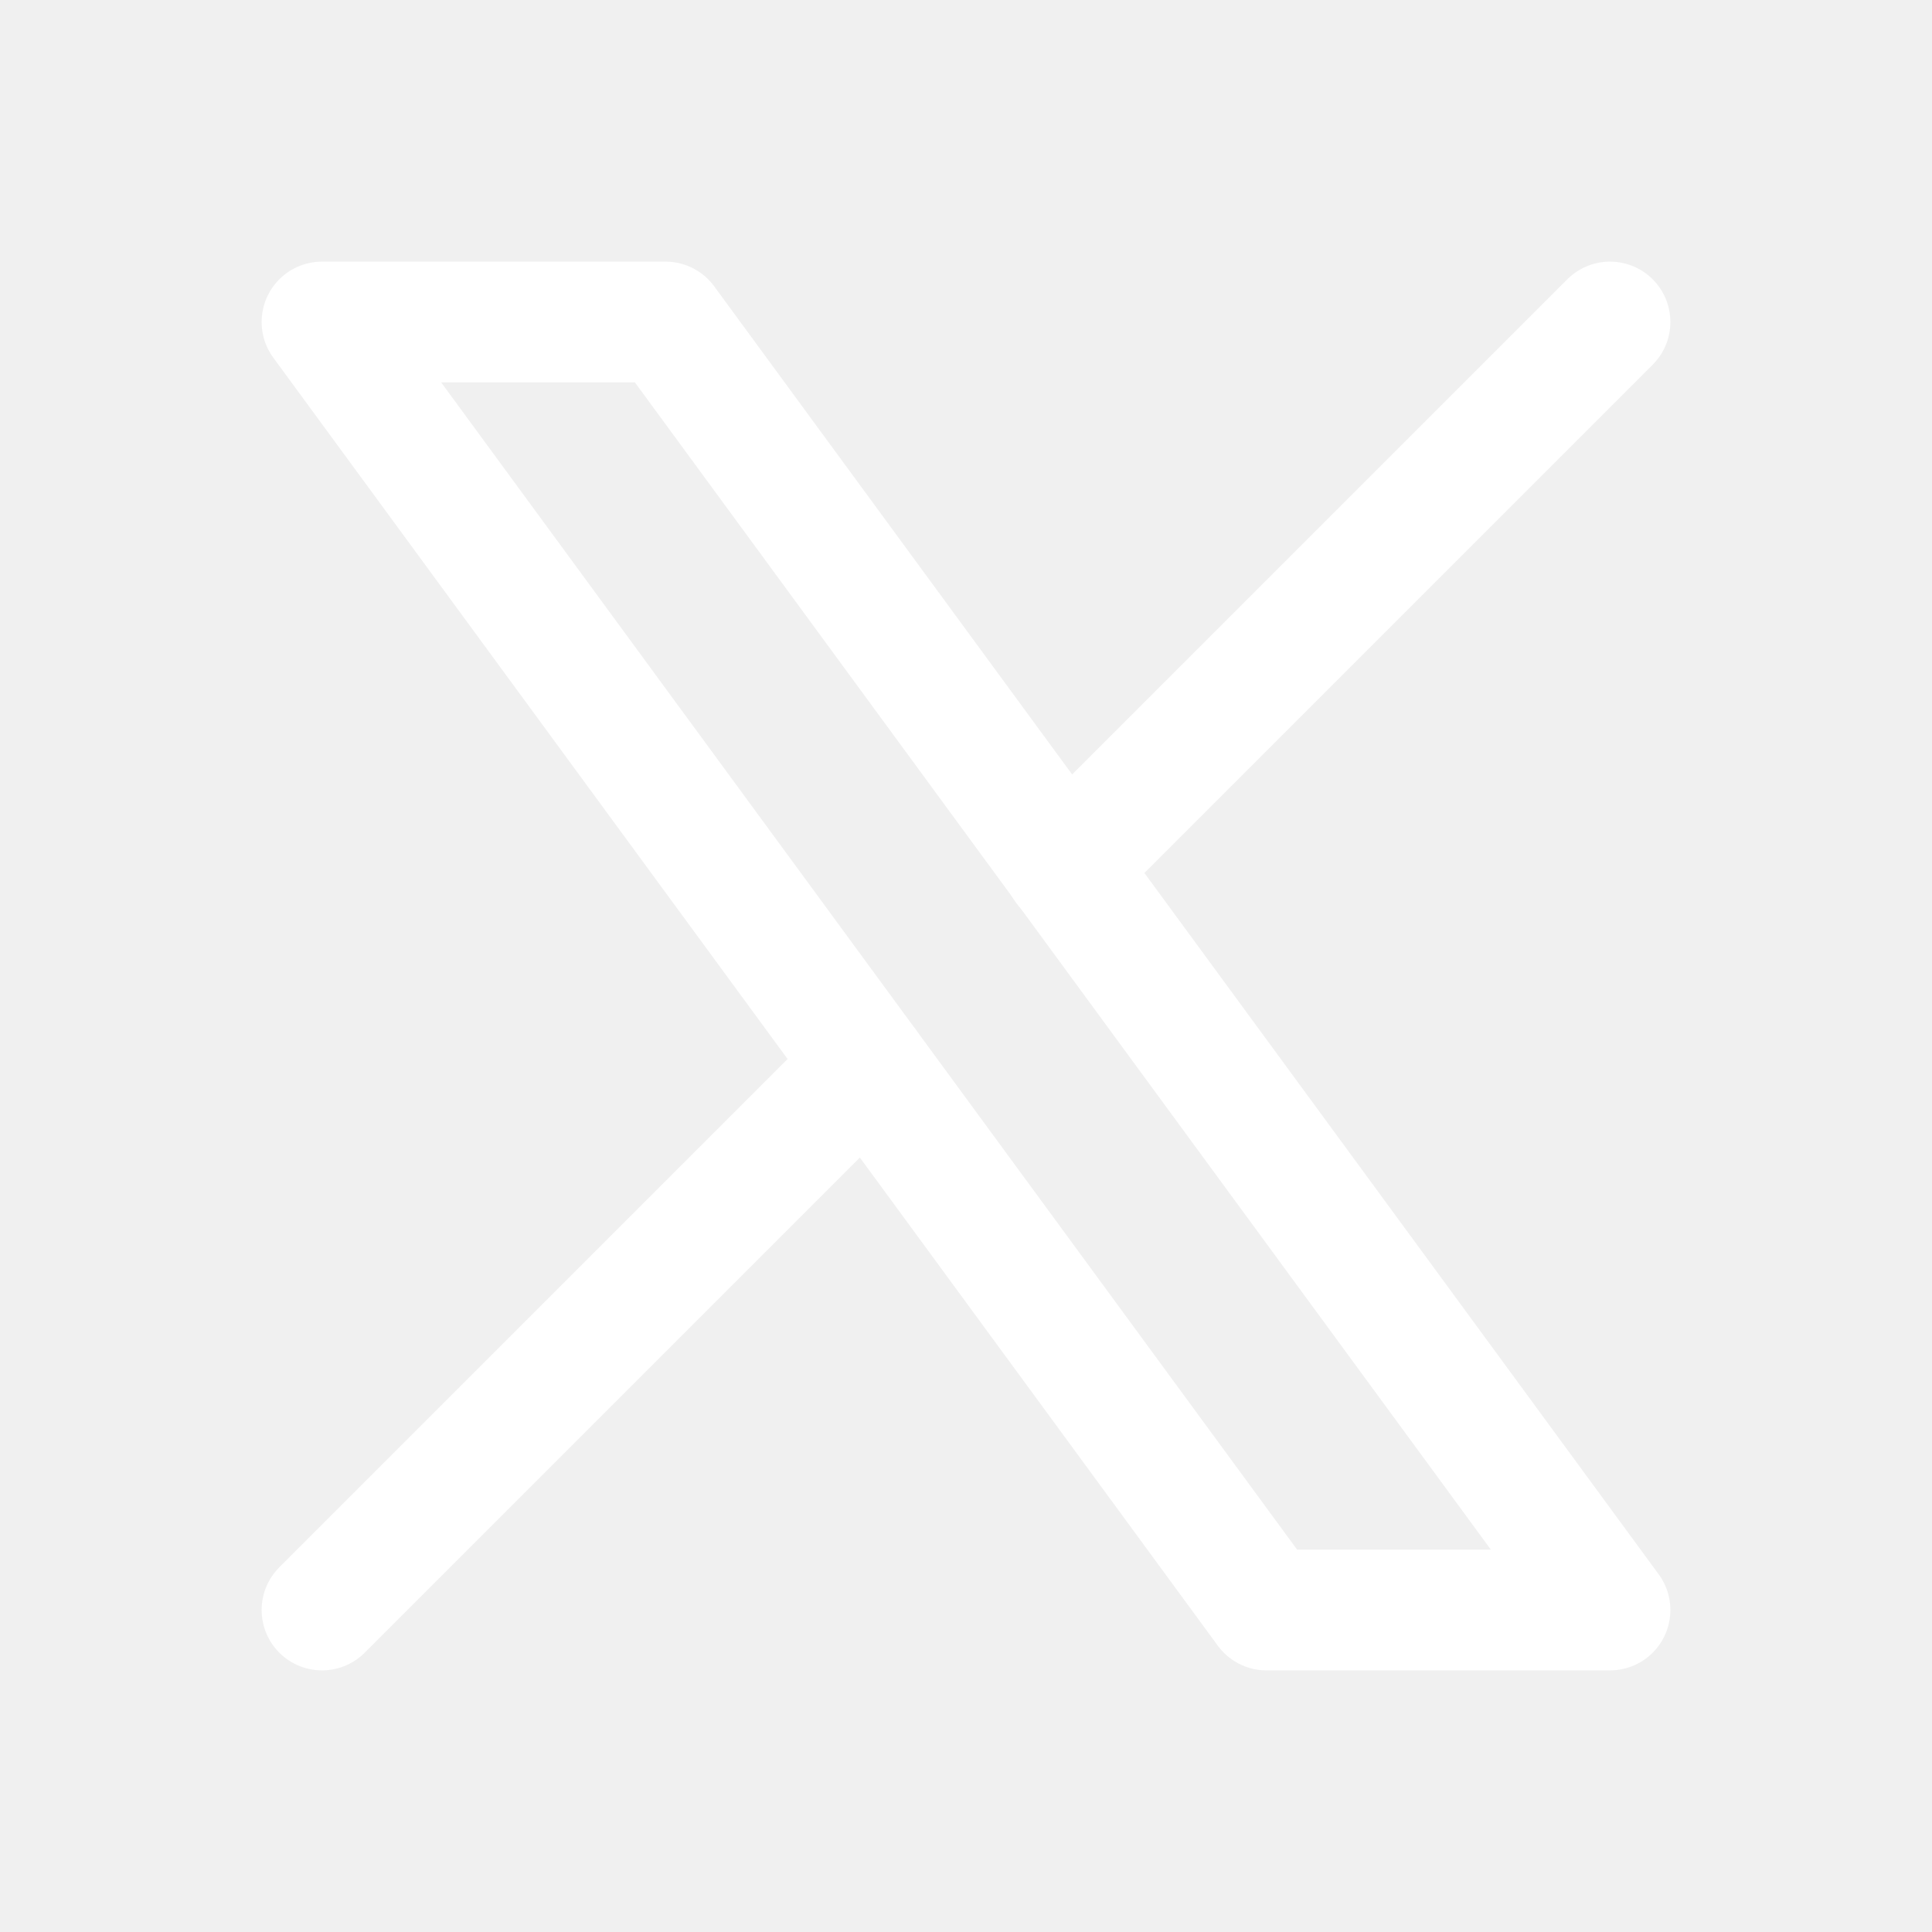
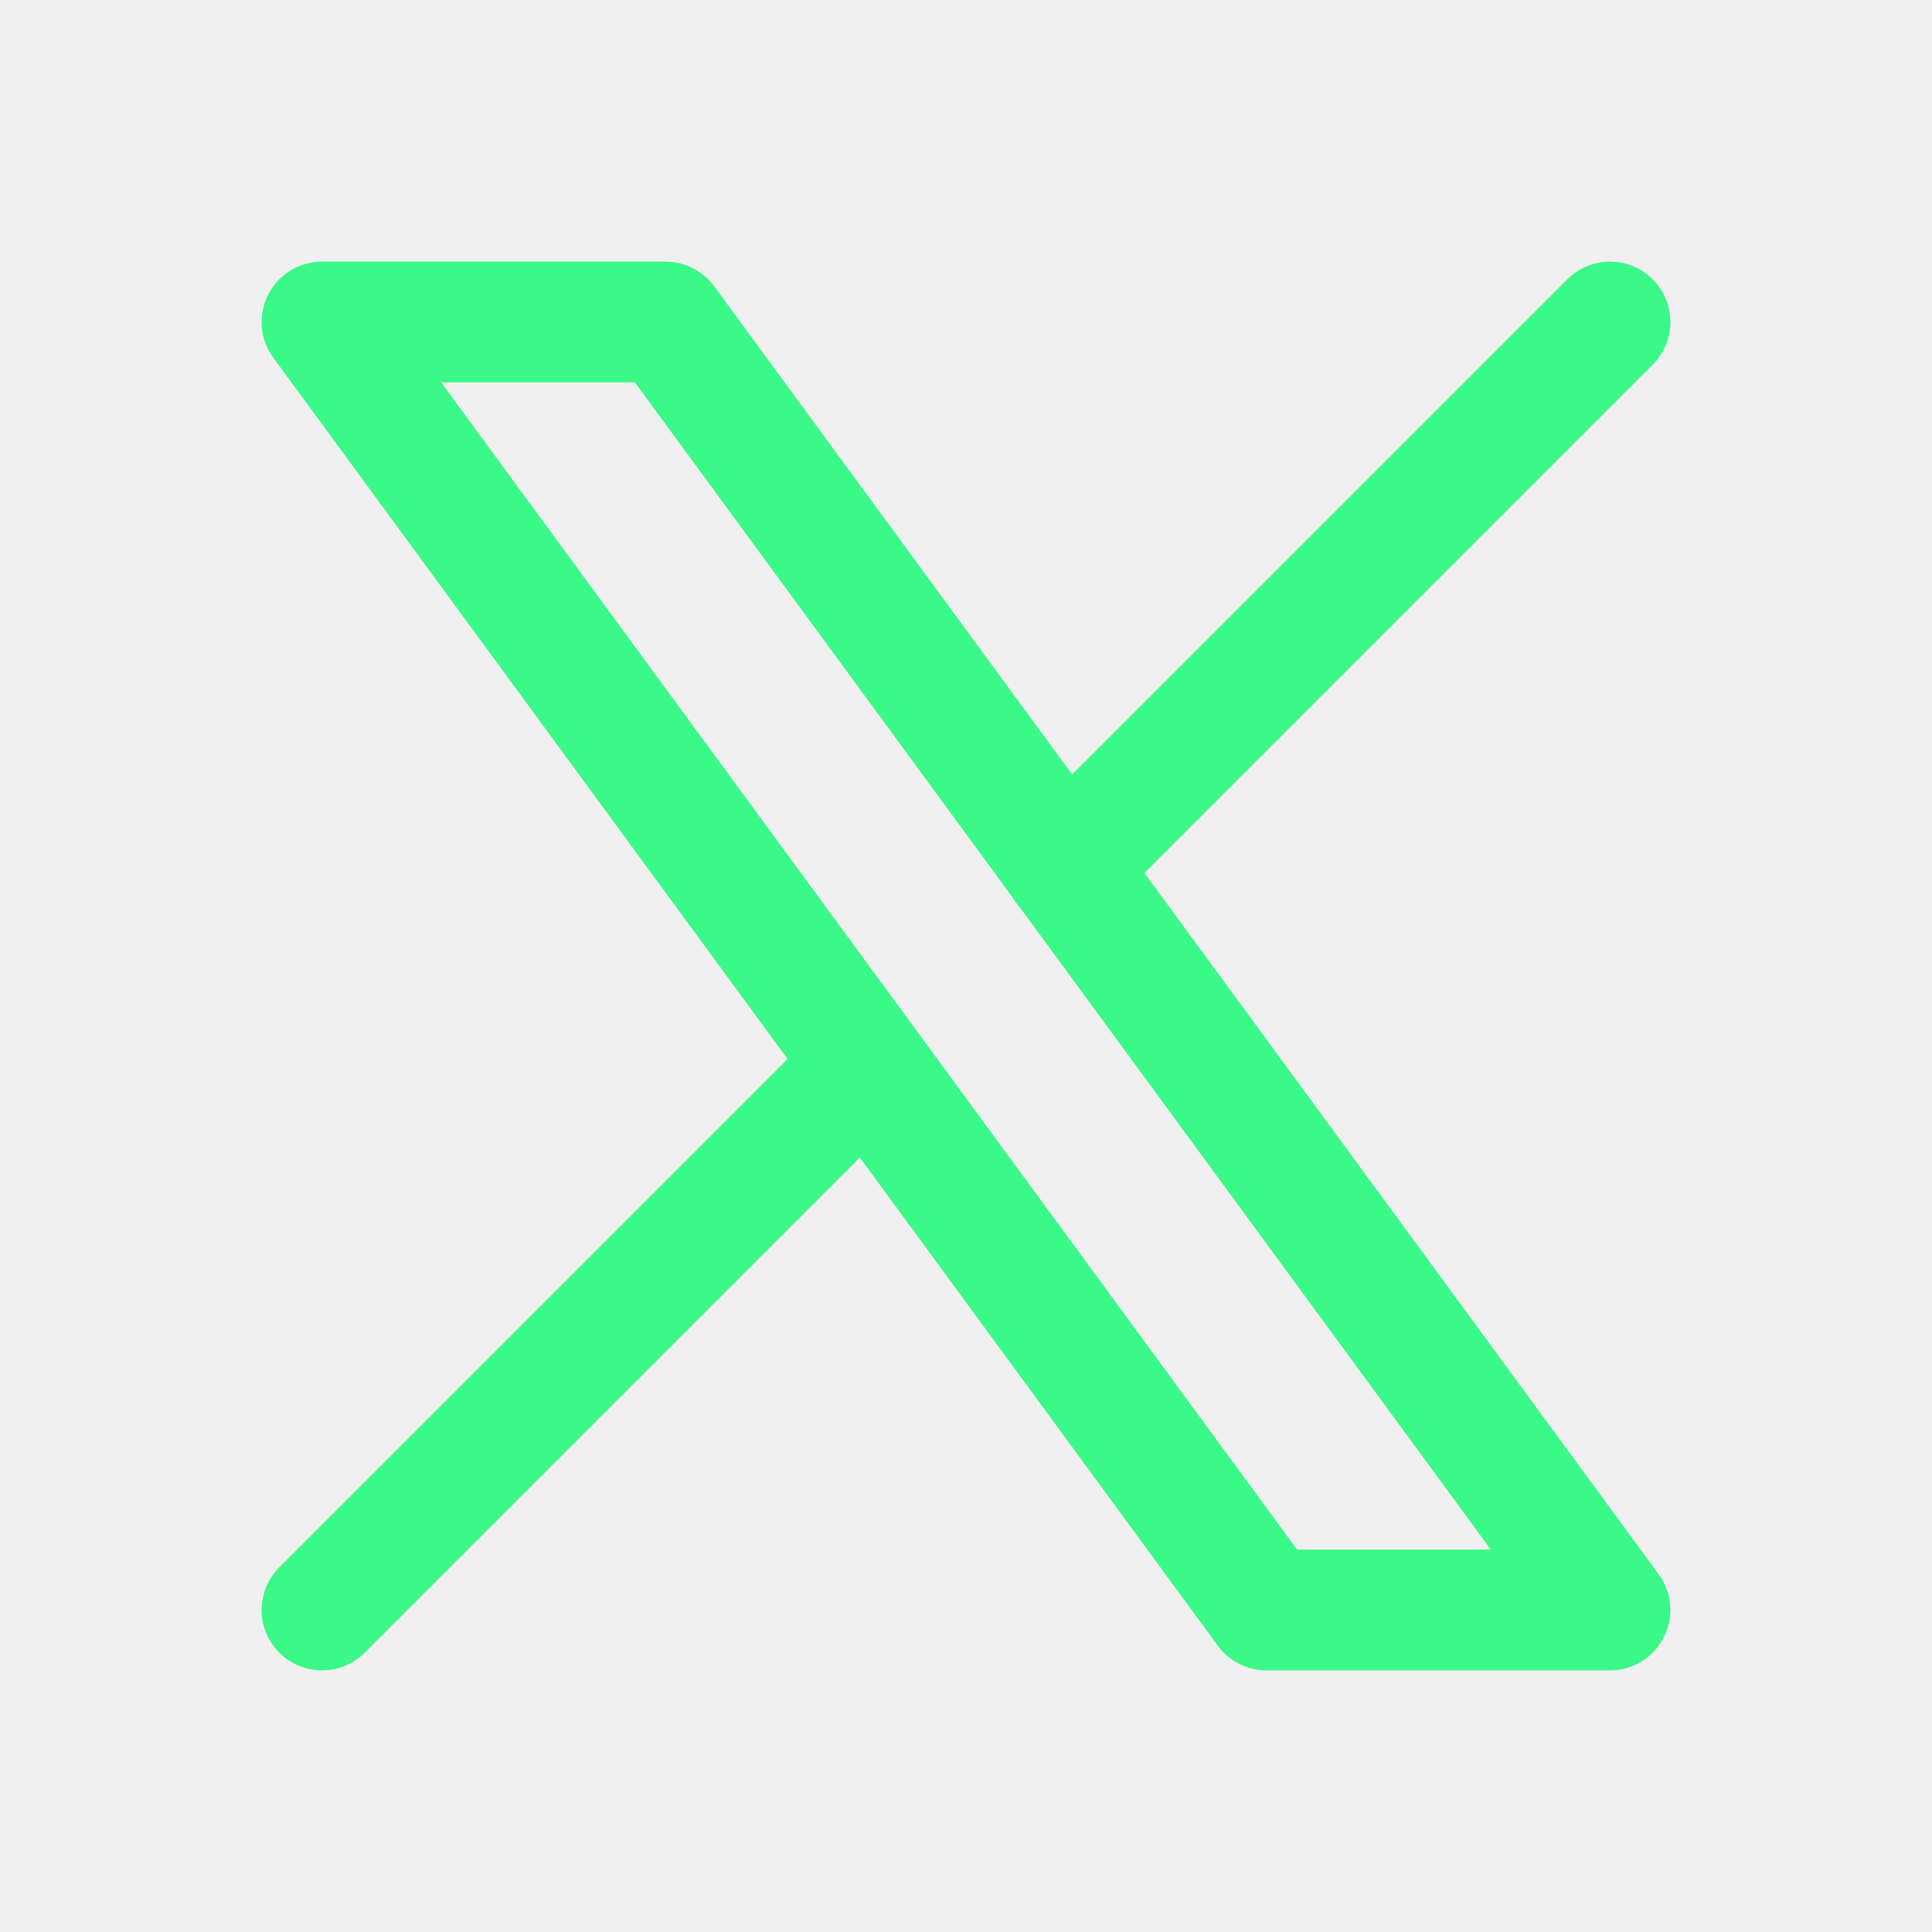
- <svg xmlns="http://www.w3.org/2000/svg" width="32" height="32" viewBox="0 0 24 24" fill="none" stroke="#ffffff" stroke-width="1.5" stroke-linecap="round" stroke-linejoin="round">
+ <svg xmlns="http://www.w3.org/2000/svg" width="32" height="32" viewBox="0 0 24 24" fill="none" stroke="#3BF989" stroke-width="1.5" stroke-linecap="round" stroke-linejoin="round">
  <path d="M4 4l11.733 16h4.267l-11.733 -16z" />
  <path d="M4 20l6.768 -6.768m2.46 -2.46l6.772 -6.772" />
</svg>
